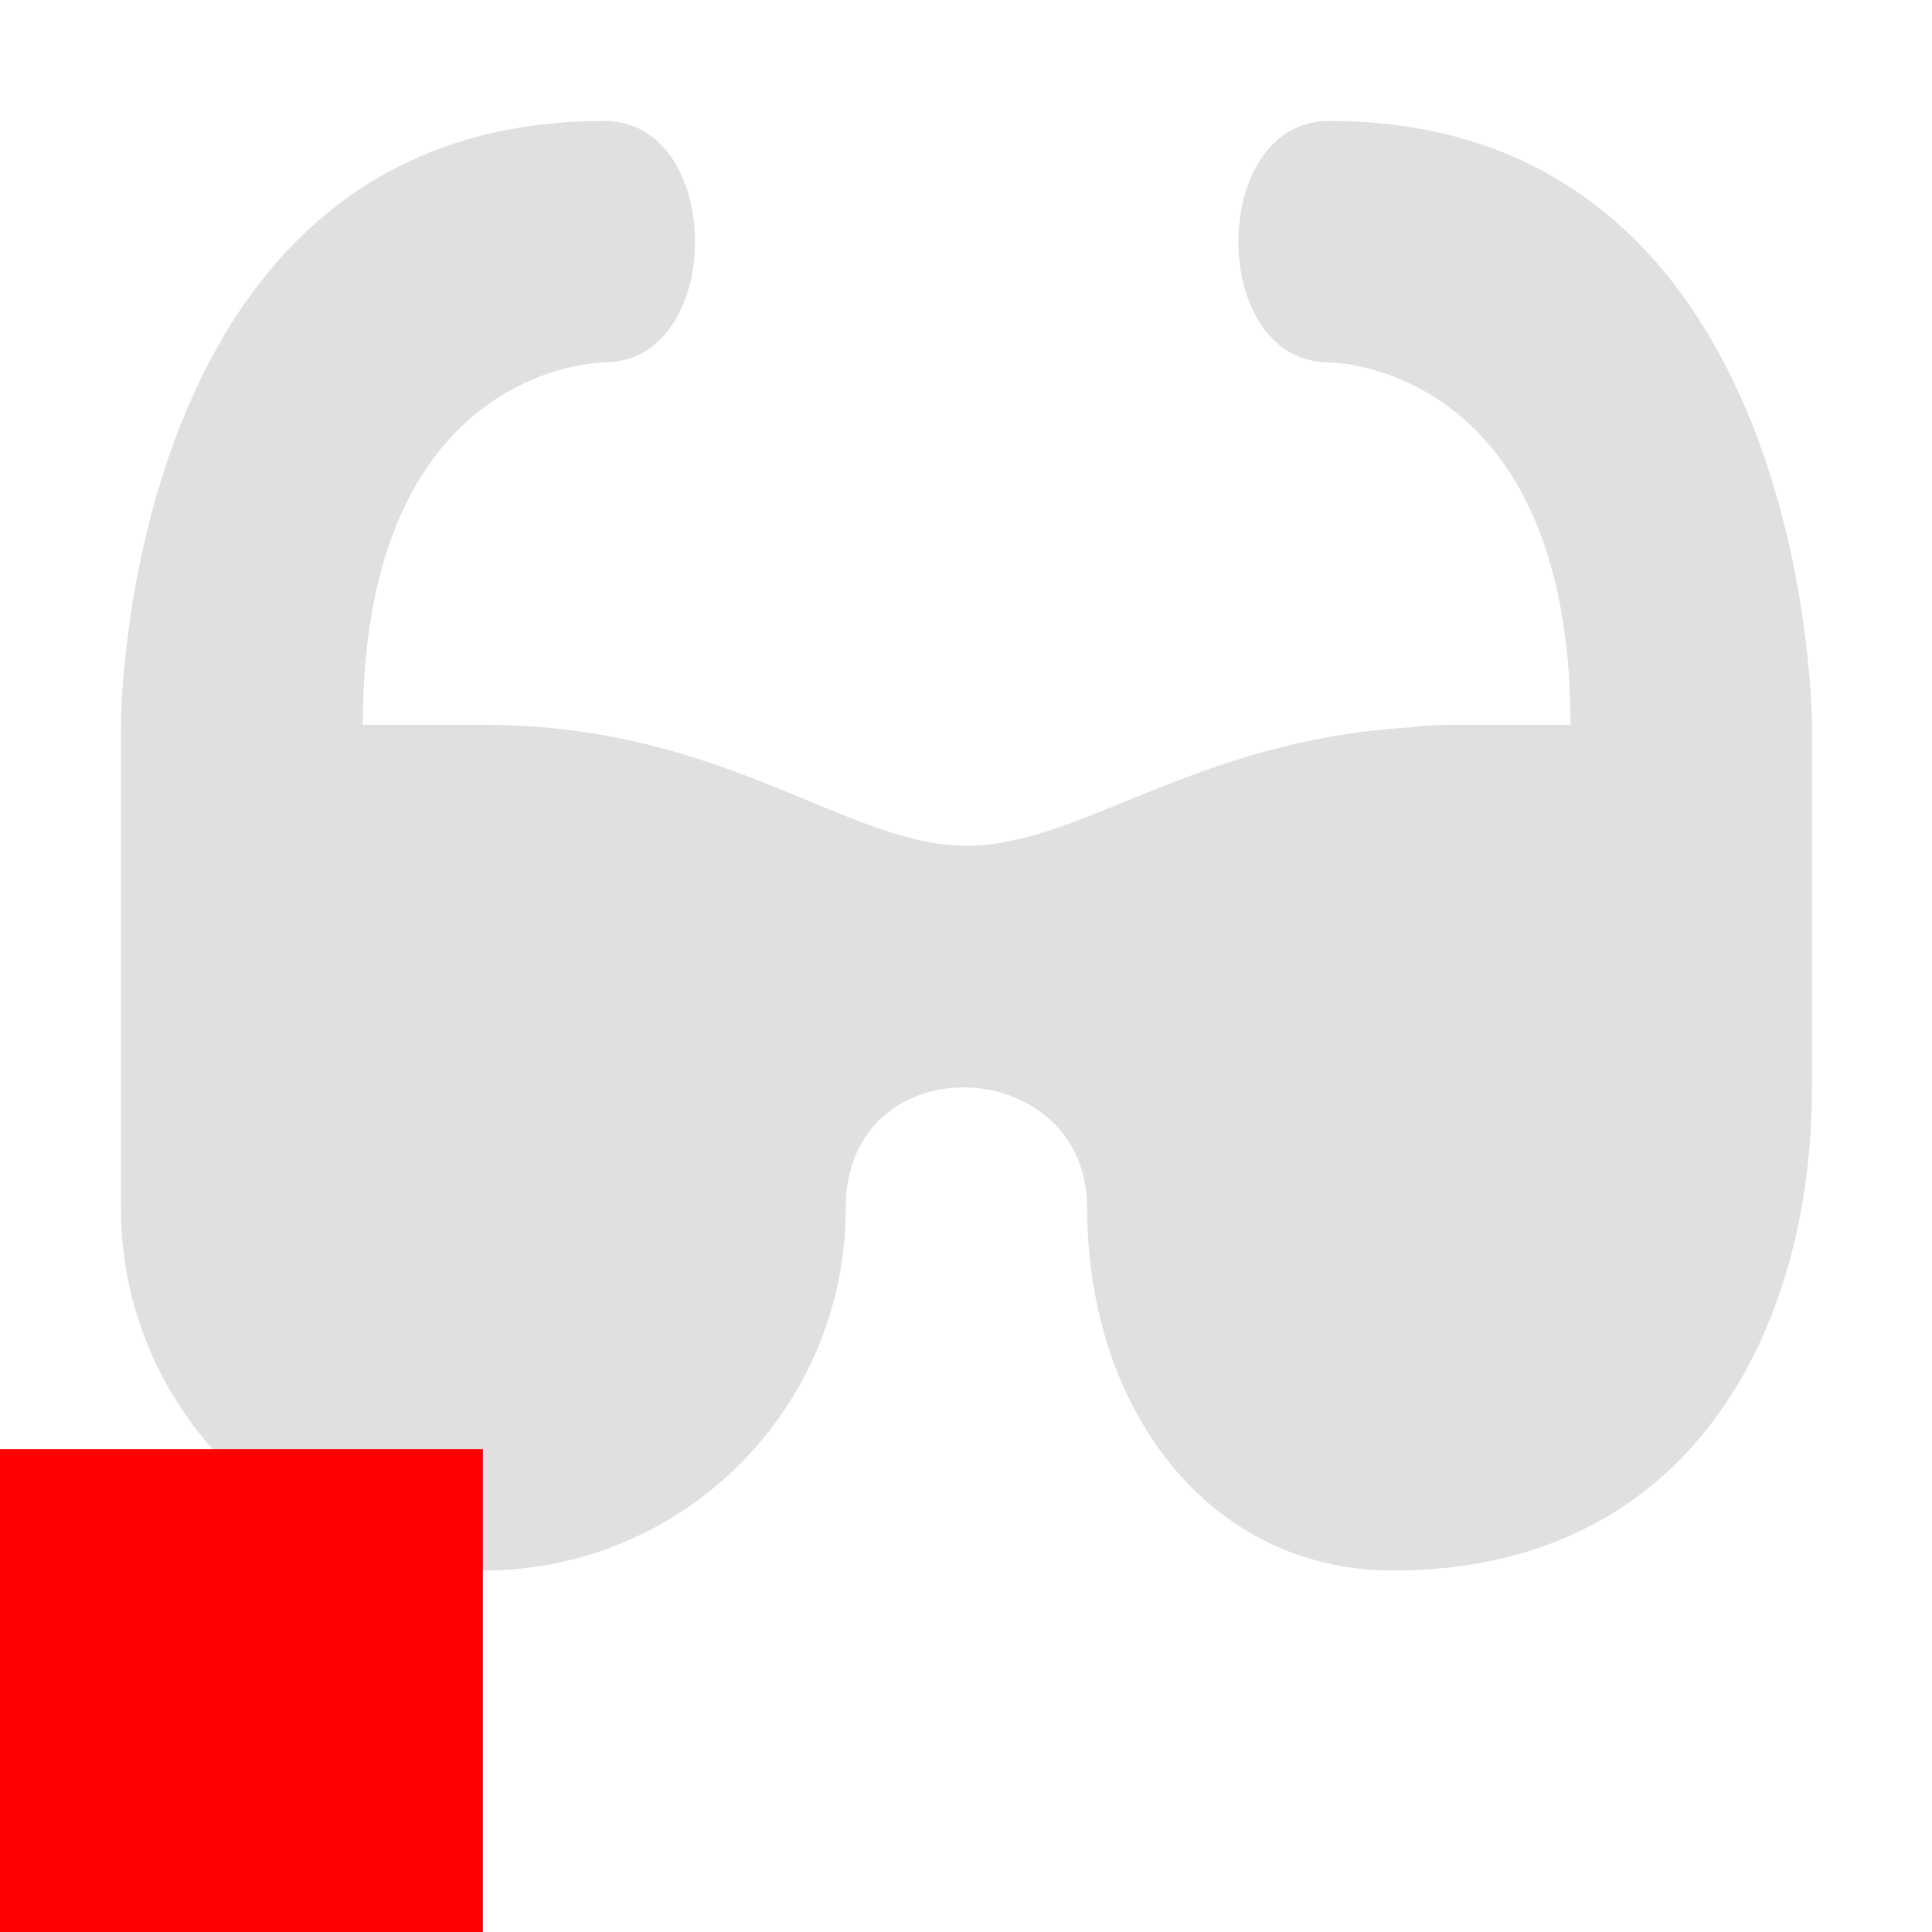
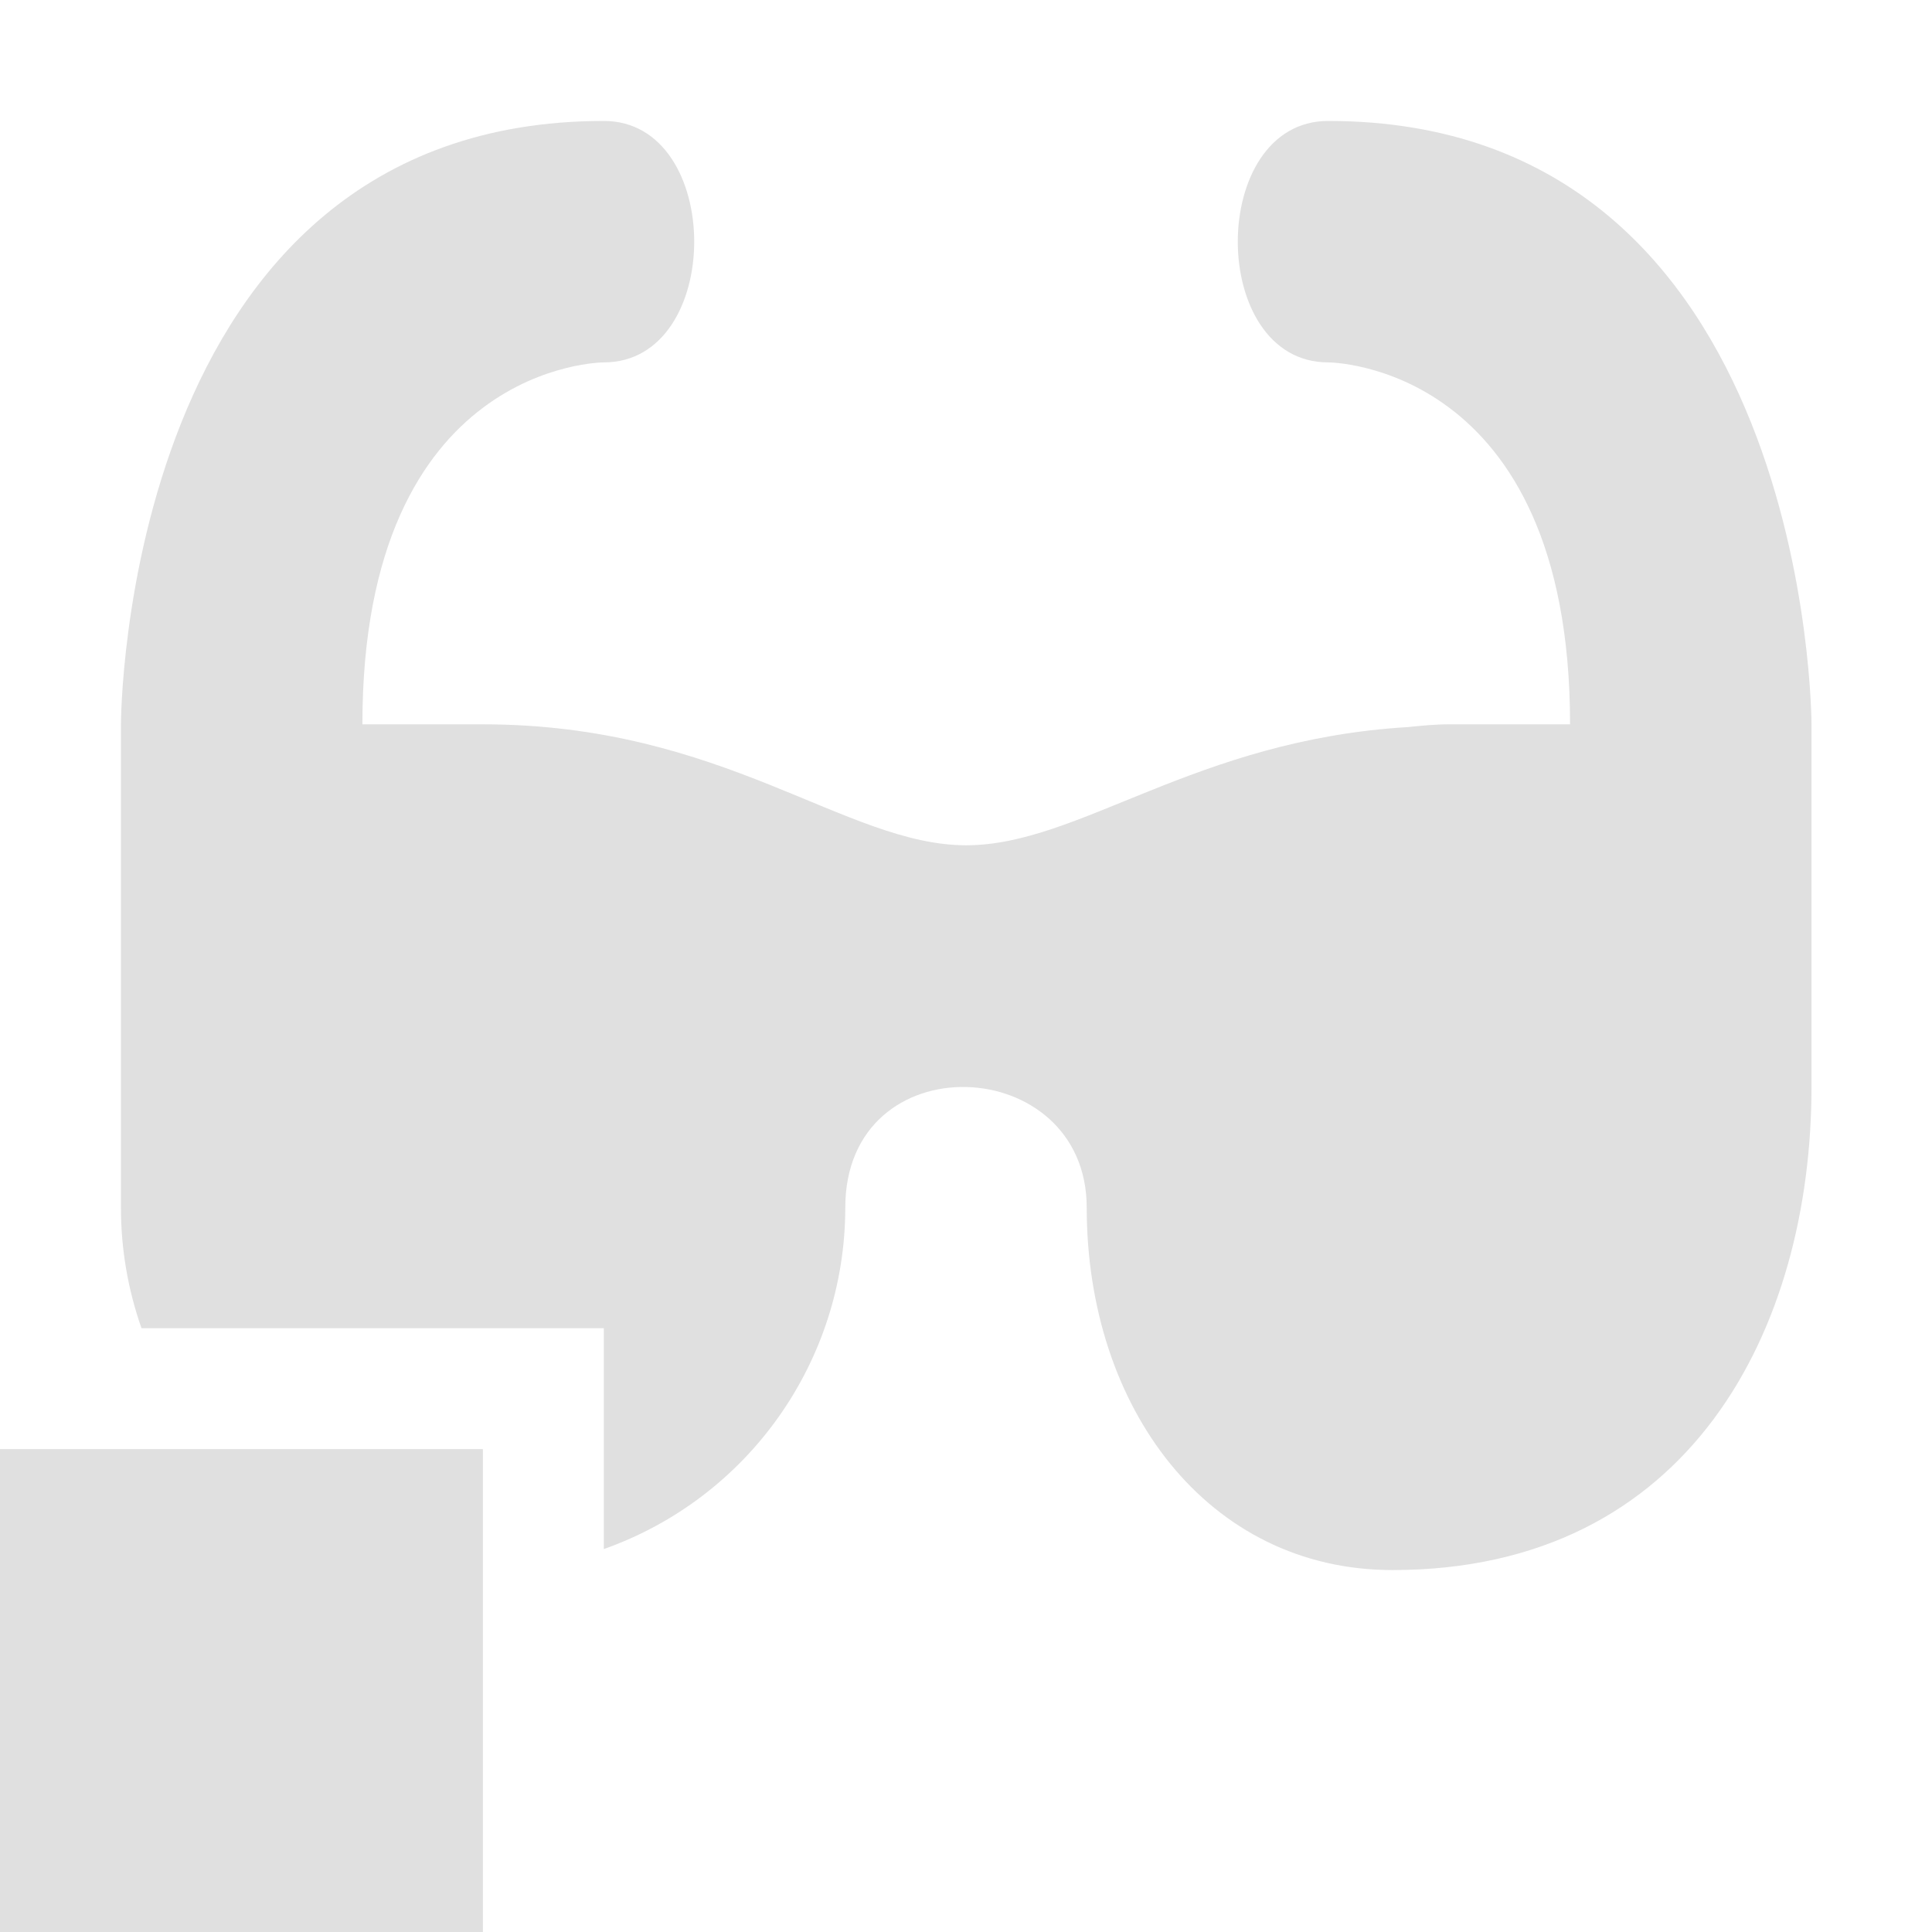
- <svg xmlns="http://www.w3.org/2000/svg" height="16" viewBox="0 0 4.233 4.233" width="16">
-   <path d="m1.323.265c-1.058 0-1.058 1.323-1.058 1.323v.794.265a.794.794 0 0 0 .794.794.794.794 0 0 0 .794-.794c0-.364.529-.341.529 0 0 .438.265.794.67.794.653 0 .918-.529.918-1.058v-.654-.001-.14s-0-1.323-1.058-1.323c-.265 0-.265.529 0 .529 0 0 .529-0.0.529.794h-.265c-.031 0-.061.002-.09.006-.468.028-.719.259-.968.259-.265 0-.529-.265-1.058-.265h-.265c0-.794.529-.794.529-.794.265 0 .265-.529 0-.529z" fill="#e0e0e0" fill-rule="evenodd" stroke-linecap="round" stroke-width=".529" />
-   <path d="m0 3.175h1.058v1.058h-1.058z" fill="#f00" stroke-width=".067" />
+ <svg xmlns="http://www.w3.org/2000/svg" height="16" viewBox="0 0 4.233 4.233" width="16" version="1.1" id="svg2">
+   <defs id="defs2" />
+   <path id="path1" d="M 1.323 0.265 C 0.265 0.265 0.265 1.587 0.265 1.587 L 0.265 2.381 L 0.265 2.646 A 0.794 0.794 0 0 0 0.31 2.91 L 1.323 2.91 L 1.323 3.394 A 0.794 0.794 0 0 0 1.852 2.646 C 1.852 2.282 2.381 2.305 2.381 2.646 C 2.381 3.084 2.646 3.44 3.051 3.44 C 3.704 3.44 3.969 2.91 3.969 2.381 L 3.969 1.728 L 3.969 1.727 L 3.969 1.587 C 3.969 1.587 3.969 0.265 2.91 0.265 C 2.646 0.265 2.646 0.794 2.91 0.794 C 2.91 0.794 3.44 0.794 3.44 1.587 L 3.175 1.587 C 3.144 1.587 3.114 1.59 3.085 1.593 C 2.617 1.621 2.365 1.852 2.117 1.852 C 1.852 1.852 1.587 1.587 1.058 1.587 L 0.794 1.587 C 0.794 0.794 1.323 0.794 1.323 0.794 C 1.587 0.794 1.587 0.265 1.323 0.265 z " style="fill:#e0e0e0;fill-opacity:1" />
+   <path d="m0 3.175h1.058v1.058h-1.058z" fill="#f00" stroke-width=".067" id="path2" style="fill:#e0e0e0;fill-opacity:1" />
</svg>
